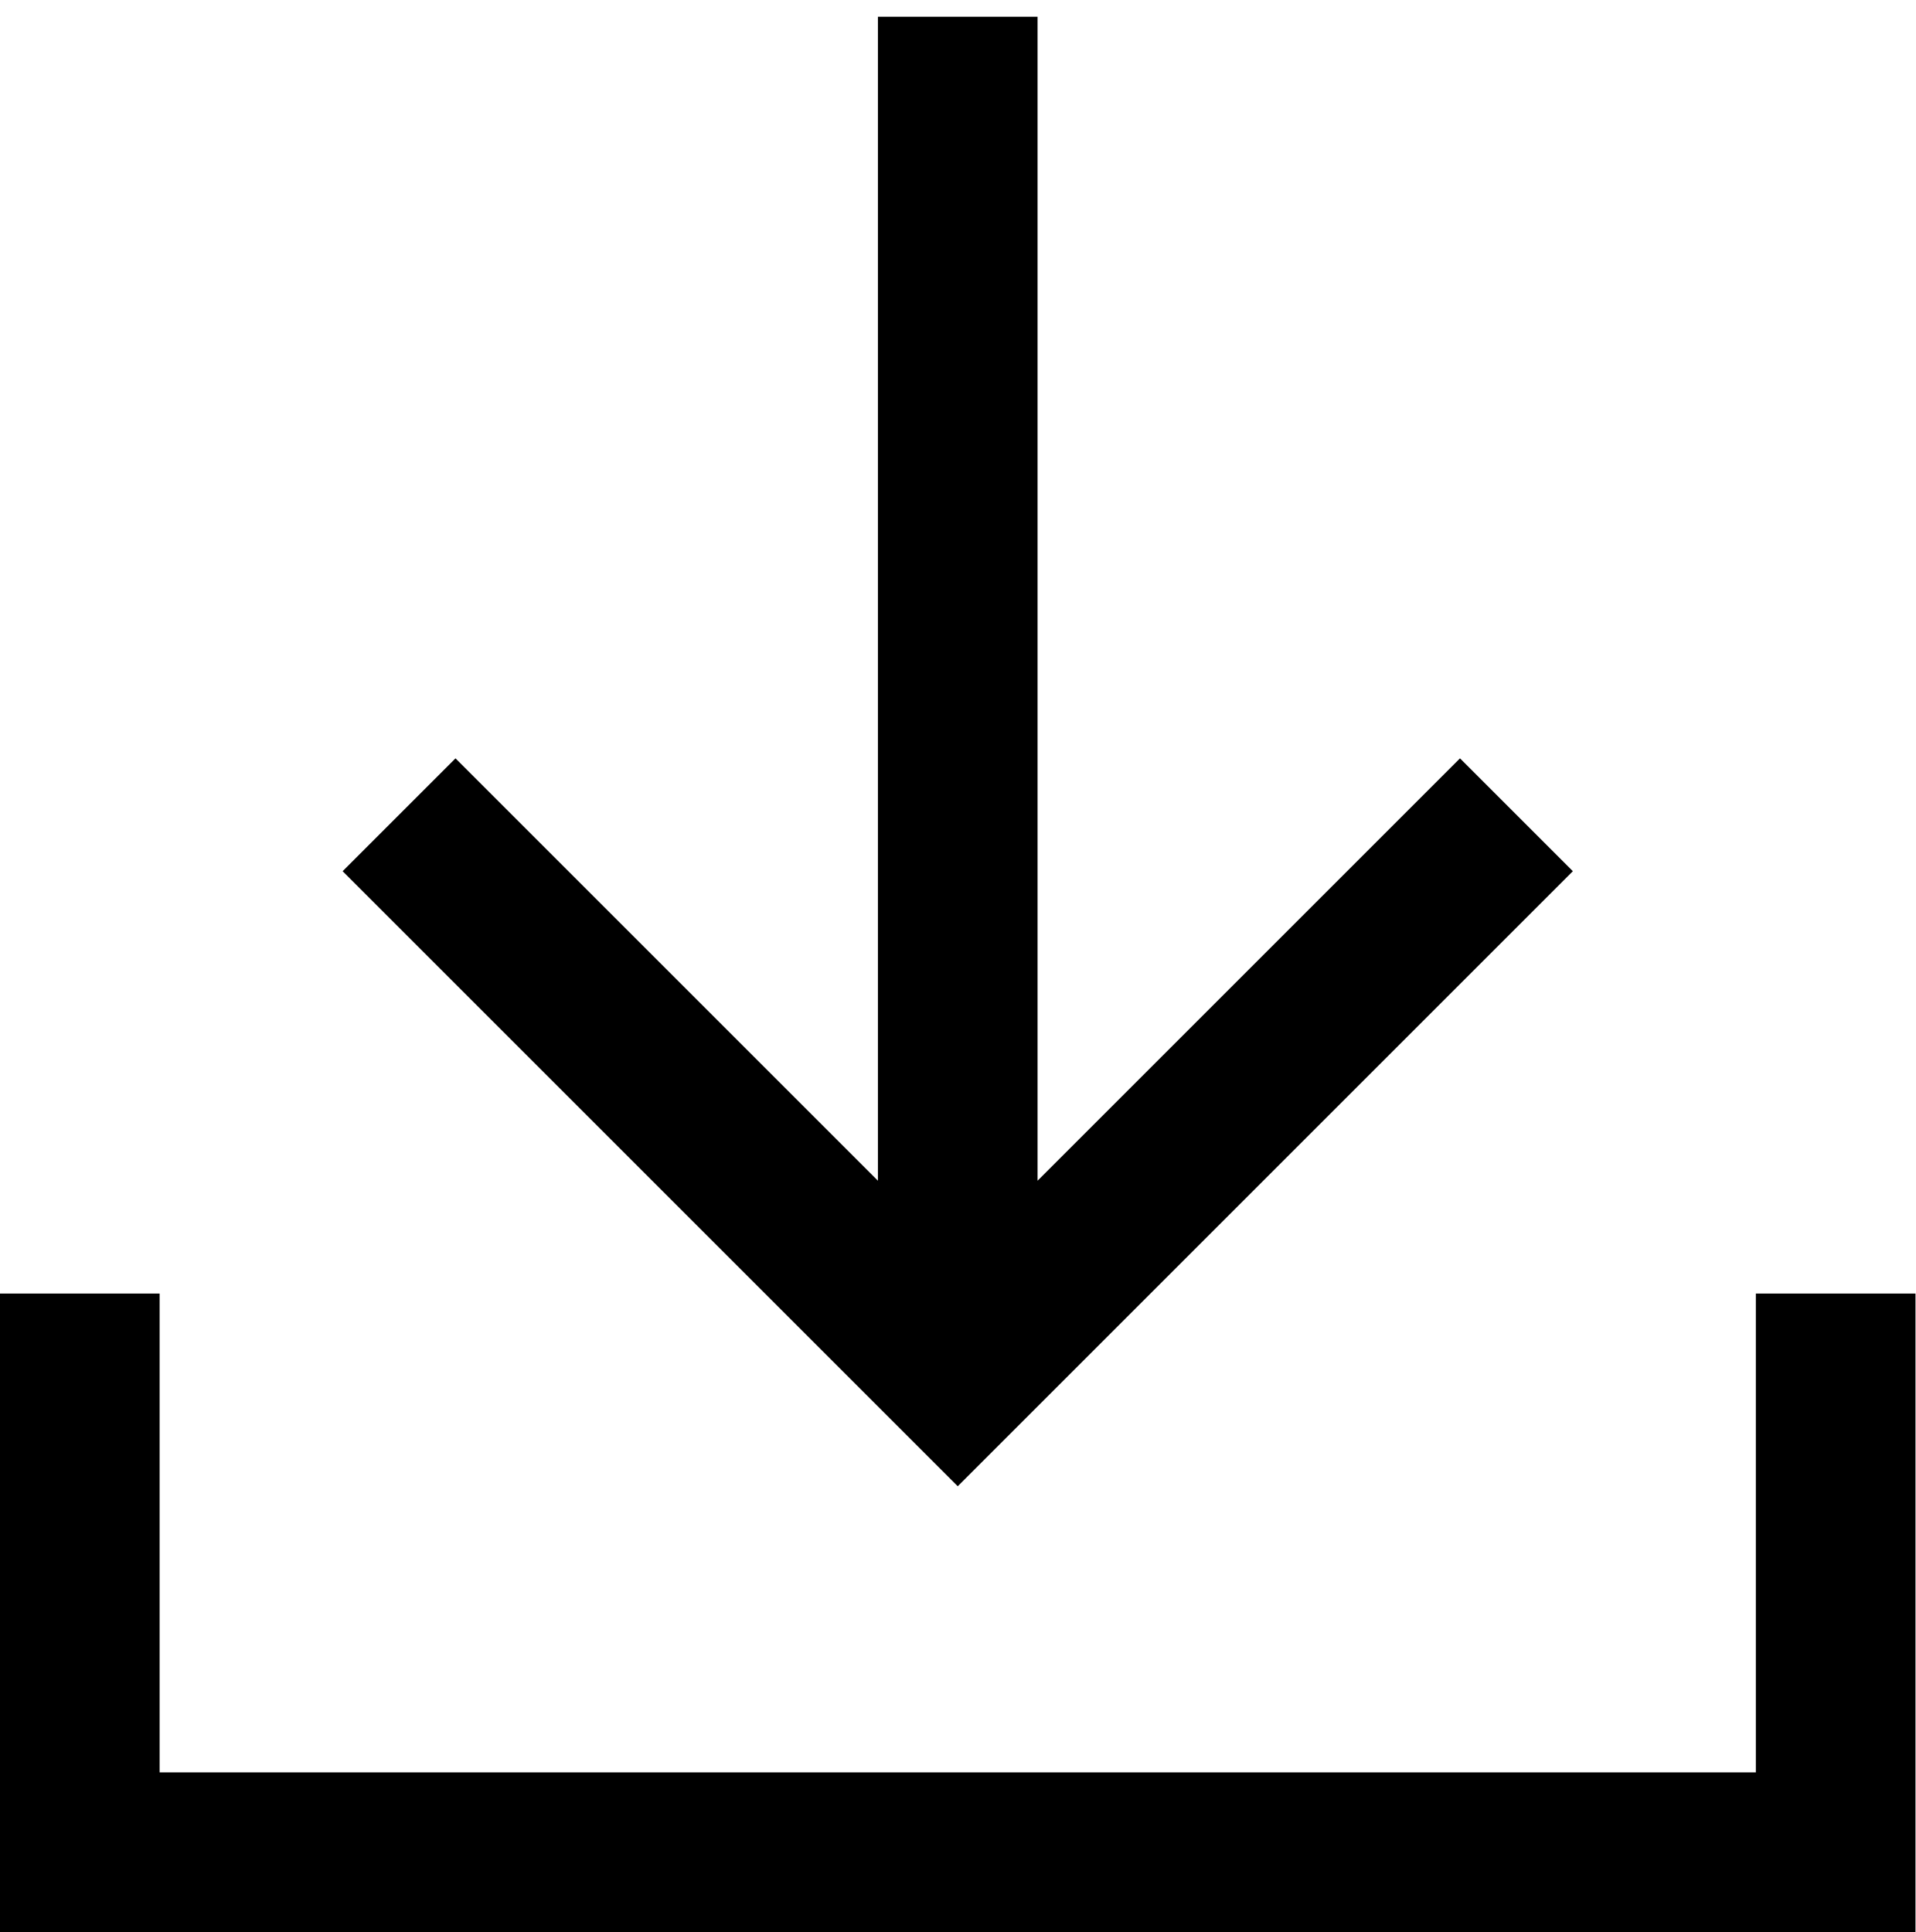
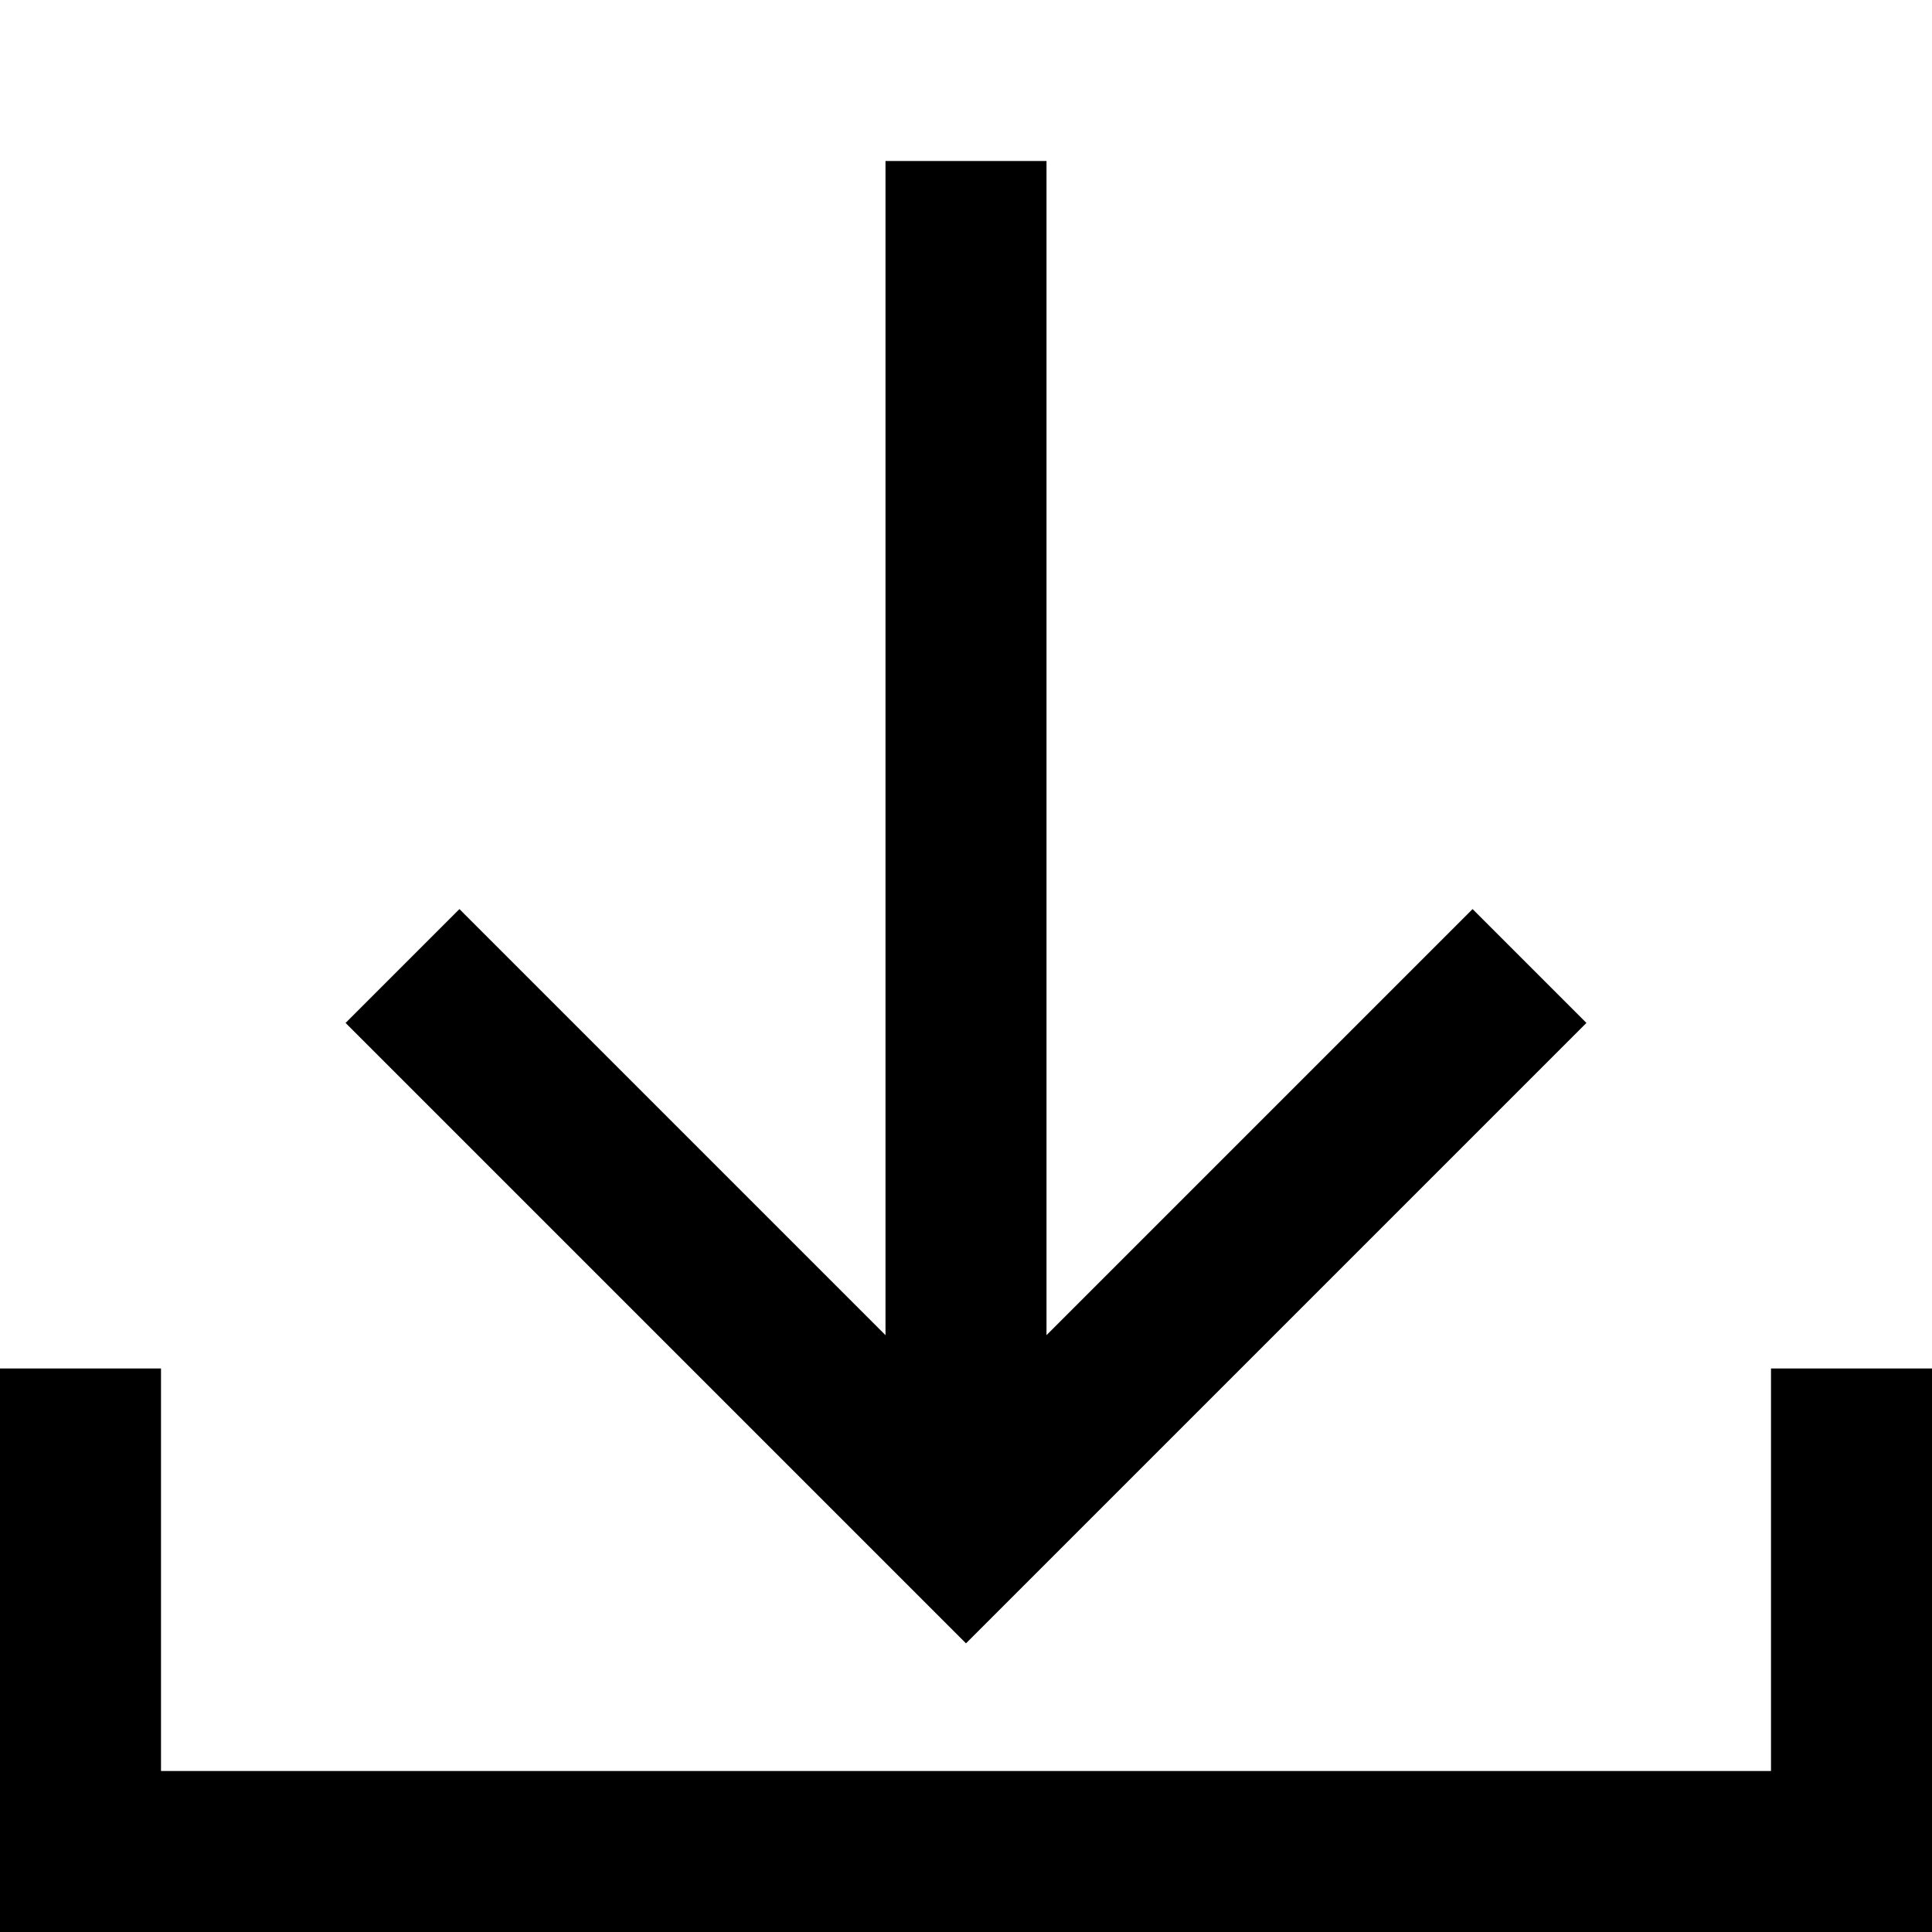
- <svg xmlns="http://www.w3.org/2000/svg" version="1.1" x="0px" y="0px" viewBox="0 0 24 24.21" enable-background="new 0 0 24 24.21" xml:space="preserve">
-   <g>
-     <rect x="0" y="0" fill="none" width="24" height="24" />
-     <path fill="none" stroke="#000000" stroke-width="2" stroke-miterlimit="10" d="M19,10.21l-7,7l-7-7 M12,0.21v17 M1,16.21v7   h22v-7" />
-   </g>
+ <svg xmlns="http://www.w3.org/2000/svg" width="24" height="24" viewBox="0 0 24 24">
+   <path fill="none" stroke="#000000" stroke-width="2" d="M1,17 L1,23 L23,23 L23,17 M12,2 L12,19 M5,12 L12,19 L19,12" />
</svg>
